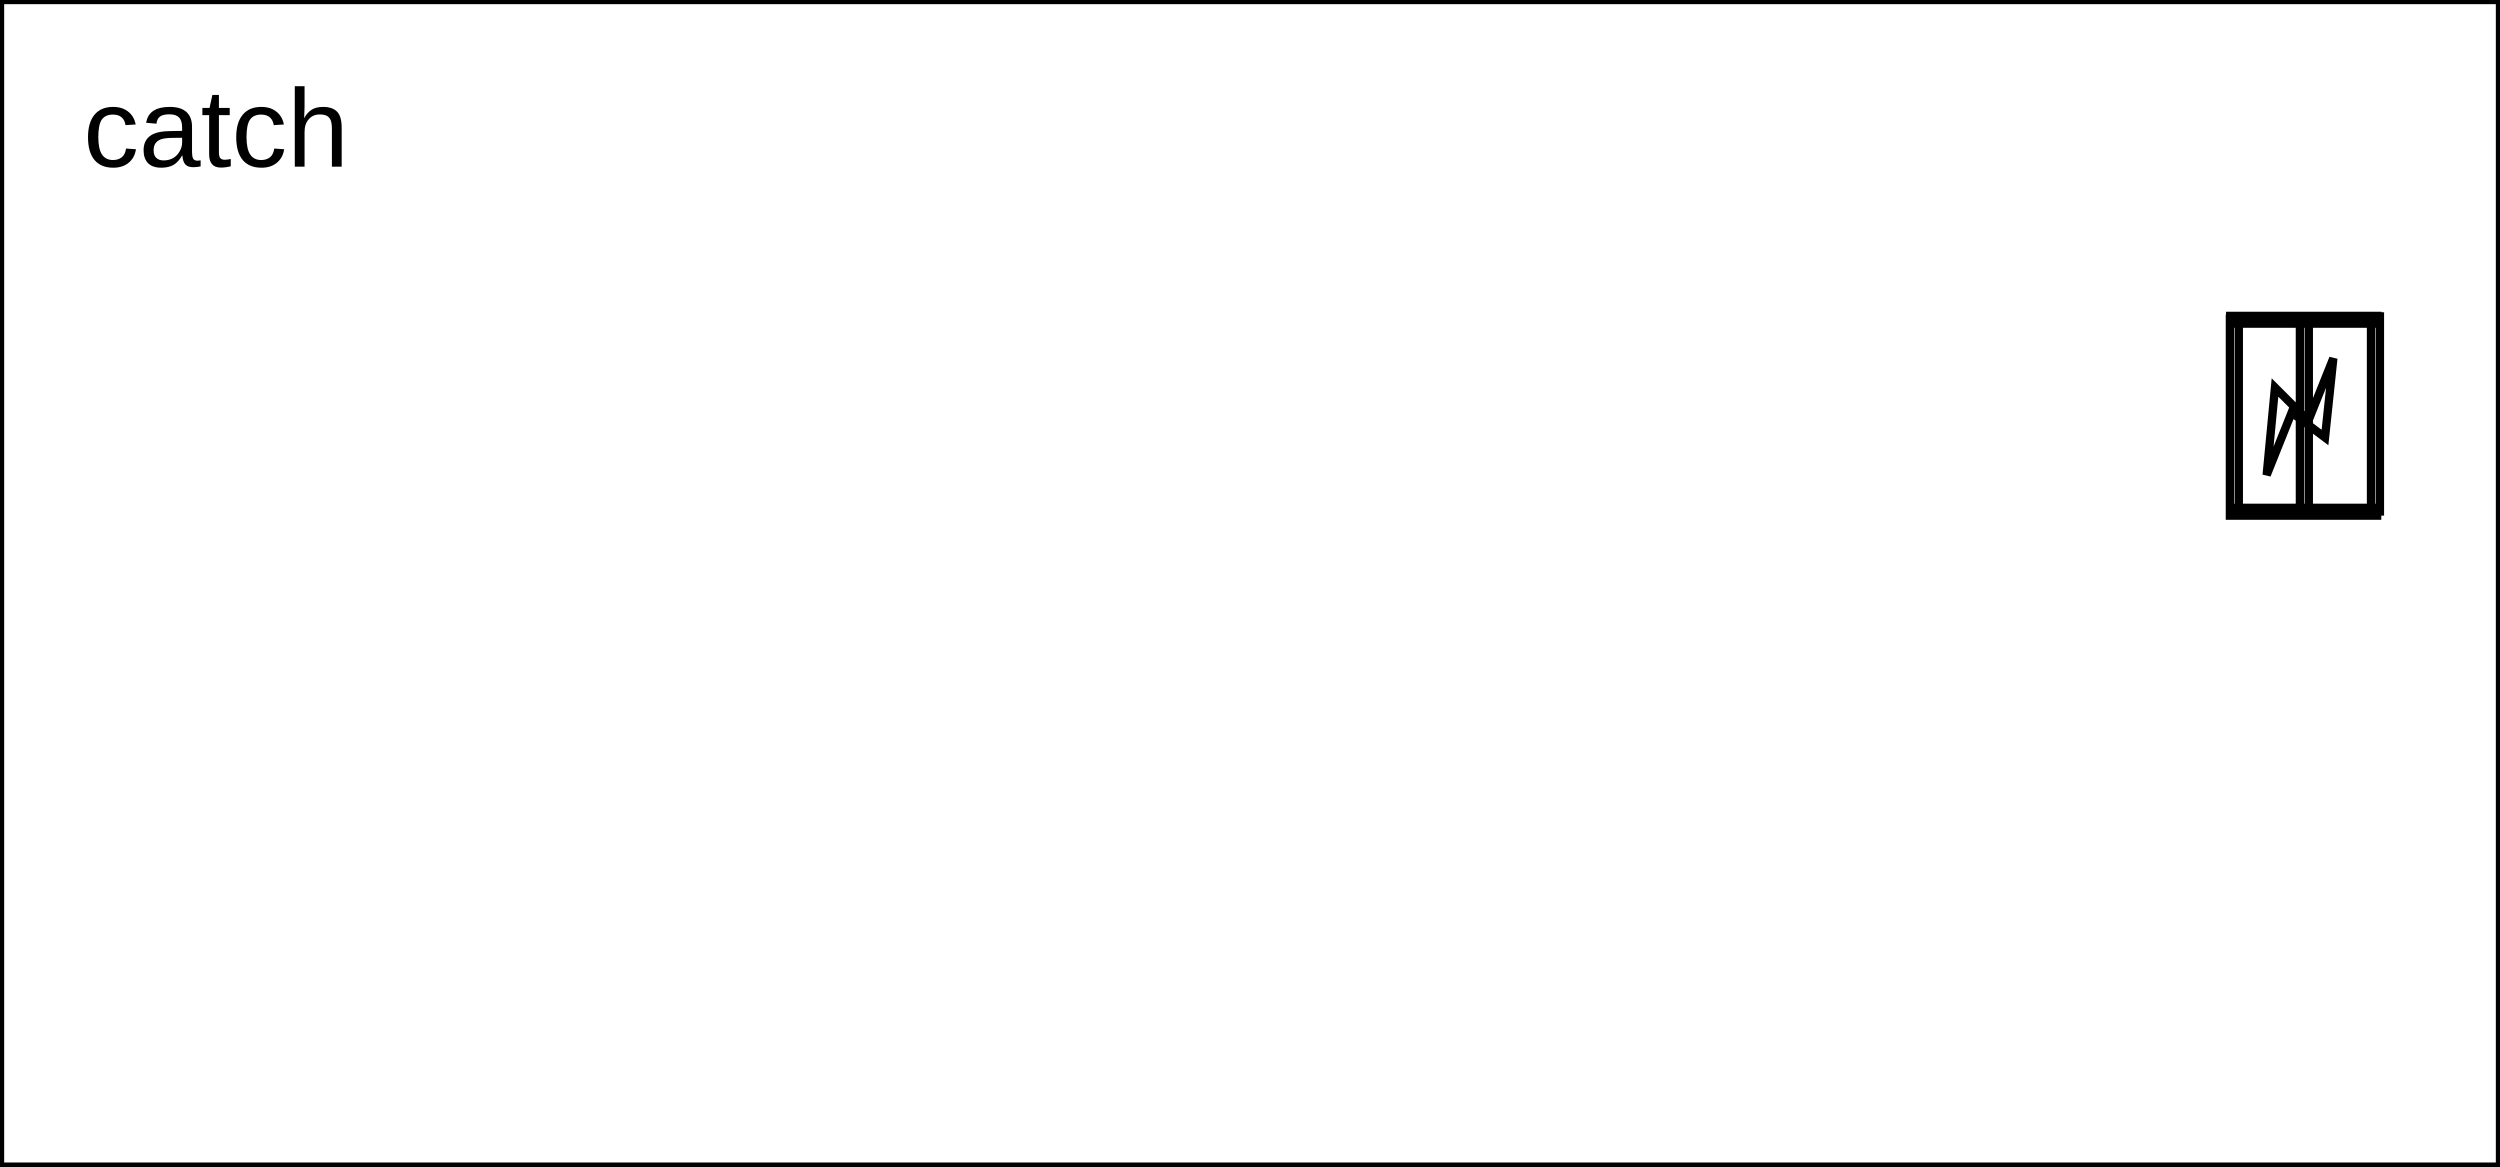
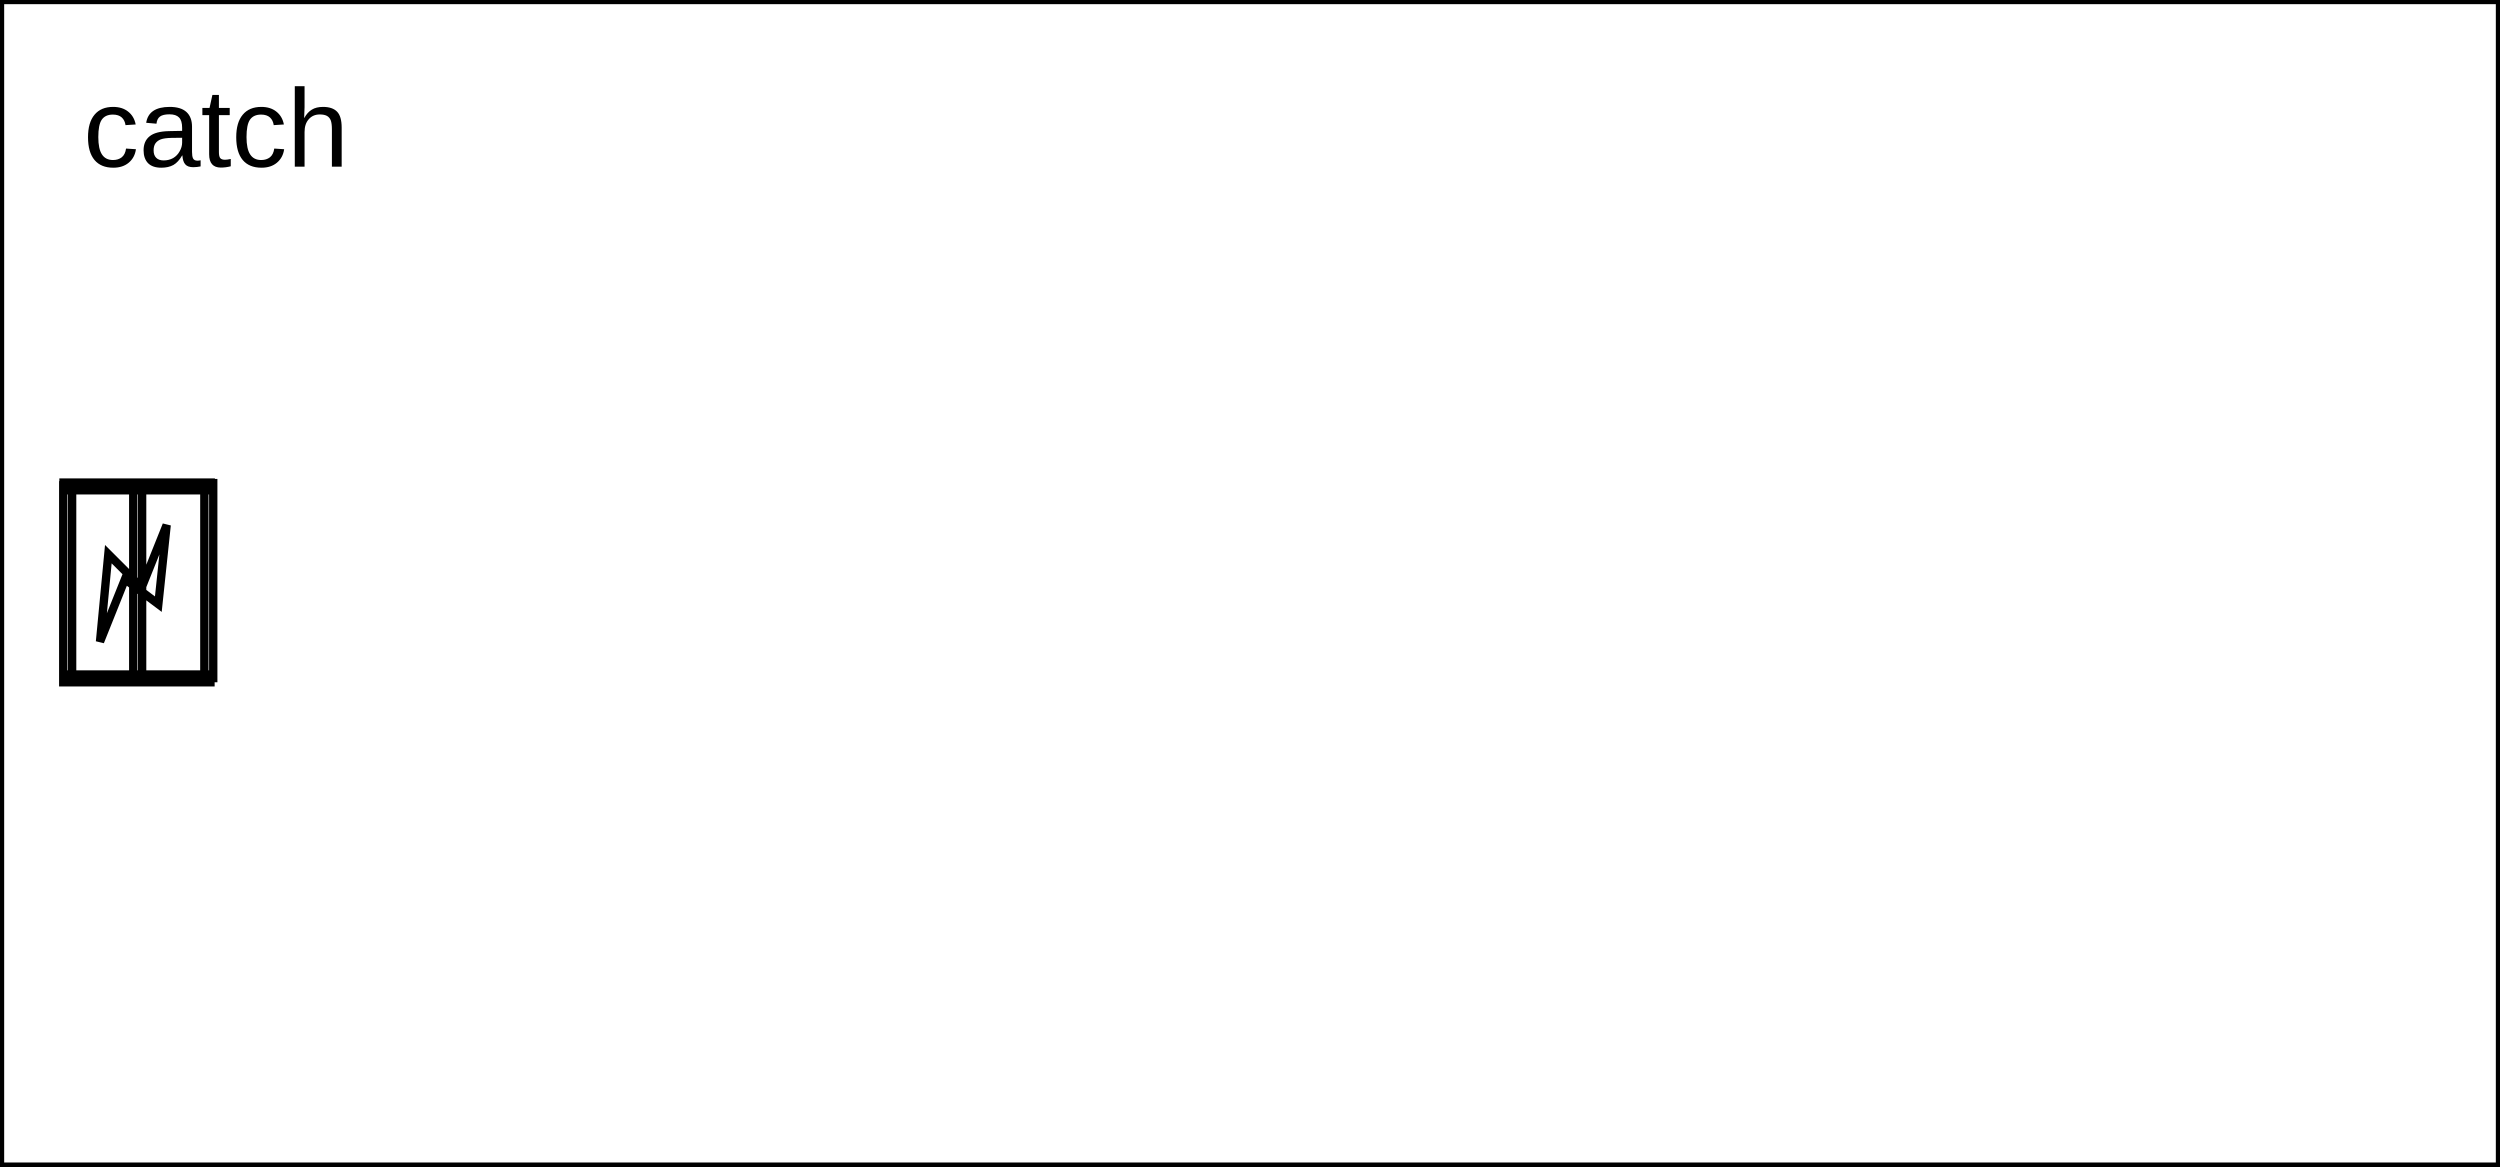
<svg xmlns="http://www.w3.org/2000/svg" xmlns:ns1="http://www.b3mn.org/oryx" width="300" height="140">
  <defs>
  </defs>
  <ns1:magnets>
    <ns1:magnet ns1:cx="150" ns1:cy="70" ns1:default="yes" />
    <ns1:magnet ns1:cx="0" ns1:cy="70" ns1:anchors="left" />
    <ns1:magnet ns1:cx="150" ns1:cy="140" ns1:anchors="bottom" />
    <ns1:magnet ns1:cx="300" ns1:cy="70" ns1:anchors="right" />
    <ns1:magnet ns1:cx="150" ns1:cy="0" ns1:anchors="top" />
  </ns1:magnets>
  <g pointer-events="fill" ns1:minimumSize="30 10">
    <rect y="0" x="0" height="140" width="300" id="mainBody" ns1:resize="vertical horizontal" fill="white" stroke="black" stroke-width="1" />
-     <path style="fill:none;fill-rule:evenodd;stroke:#000000;stroke-width:1px;stroke-linecap:butt;stroke-linejoin:miter;stroke-opacity:1" d="M 280,43 L 279,52.5 L 275,49.5 L 272,57 L 273,46.5 L 277,50.5 L 280,43 z M 275.989,38.238 C 275.989,46.037 275.989,53.841 275.989,61.64 L 277.056,61.64 C 277.056,53.841 277.056,46.037 277.056,38.238 L 275.989,38.238 z M 267.589,38.238 C 267.589,46.037 267.589,53.841 267.589,61.64 L 268.656,61.64 C 268.656,53.841 268.656,46.037 268.656,38.238 L 267.589,38.238 z M 267.622,37.906 L 267.622,38.836 C 273.517,38.836 279.394,38.836 285.289,38.836 L 285.289,37.906 C 279.394,37.906 273.517,37.906 267.622,37.906 z M 267.589,60.942 L 267.589,61.872 C 273.484,61.872 279.361,61.872 285.256,61.872 L 285.256,60.942 C 279.361,60.942 273.484,60.942 267.589,60.942 z M 284.522,37.972 C 284.522,45.771 284.522,53.575 284.522,61.374 L 285.589,61.374 C 285.589,53.575 285.589,45.771 285.589,37.972 L 284.522,37.972 z " id="path2177" ns1:anchors="right" />
+     <path style="fill:none;fill-rule:evenodd;stroke:#000000;stroke-width:1px;stroke-linecap:butt;stroke-linejoin:miter;stroke-opacity:1" d="M 280,43 L 279,52.5 L 275,49.5 L 272,57 L 273,46.5 L 277,50.5 L 280,43 z M 275.989,38.238 C 275.989,46.037 275.989,53.841 275.989,61.64 L 277.056,61.64 C 277.056,53.841 277.056,46.037 277.056,38.238 L 275.989,38.238 z M 267.589,38.238 C 267.589,46.037 267.589,53.841 267.589,61.64 L 268.656,61.64 C 268.656,53.841 268.656,46.037 268.656,38.238 L 267.589,38.238 z M 267.622,37.906 L 267.622,38.836 C 273.517,38.836 279.394,38.836 285.289,38.836 L 285.289,37.906 C 279.394,37.906 273.517,37.906 267.622,37.906 z M 267.589,60.942 L 267.589,61.872 C 273.484,61.872 279.361,61.872 285.256,61.872 L 285.256,60.942 C 279.361,60.942 273.484,60.942 267.589,60.942 z M 284.522,37.972 C 284.522,45.771 284.522,53.575 284.522,61.374 L 285.589,61.374 C 285.589,53.575 285.589,45.771 285.589,37.972 L 284.522,37.972 z " transform="translate(-260,20)" ns1:anchors="middle left" />
    <text ns1:rotate="270" id="label" x="10" y="70" ns1:align="middle left" style="font-family:Arial; font-size: 8pt; fill:black;" xml:space="preserve" />
    <text ns1:anchors="top left" x="10" y="20" style="font-family:Arial; font-size: 10pt; fill:black;">catch</text>
  </g>
</svg>
